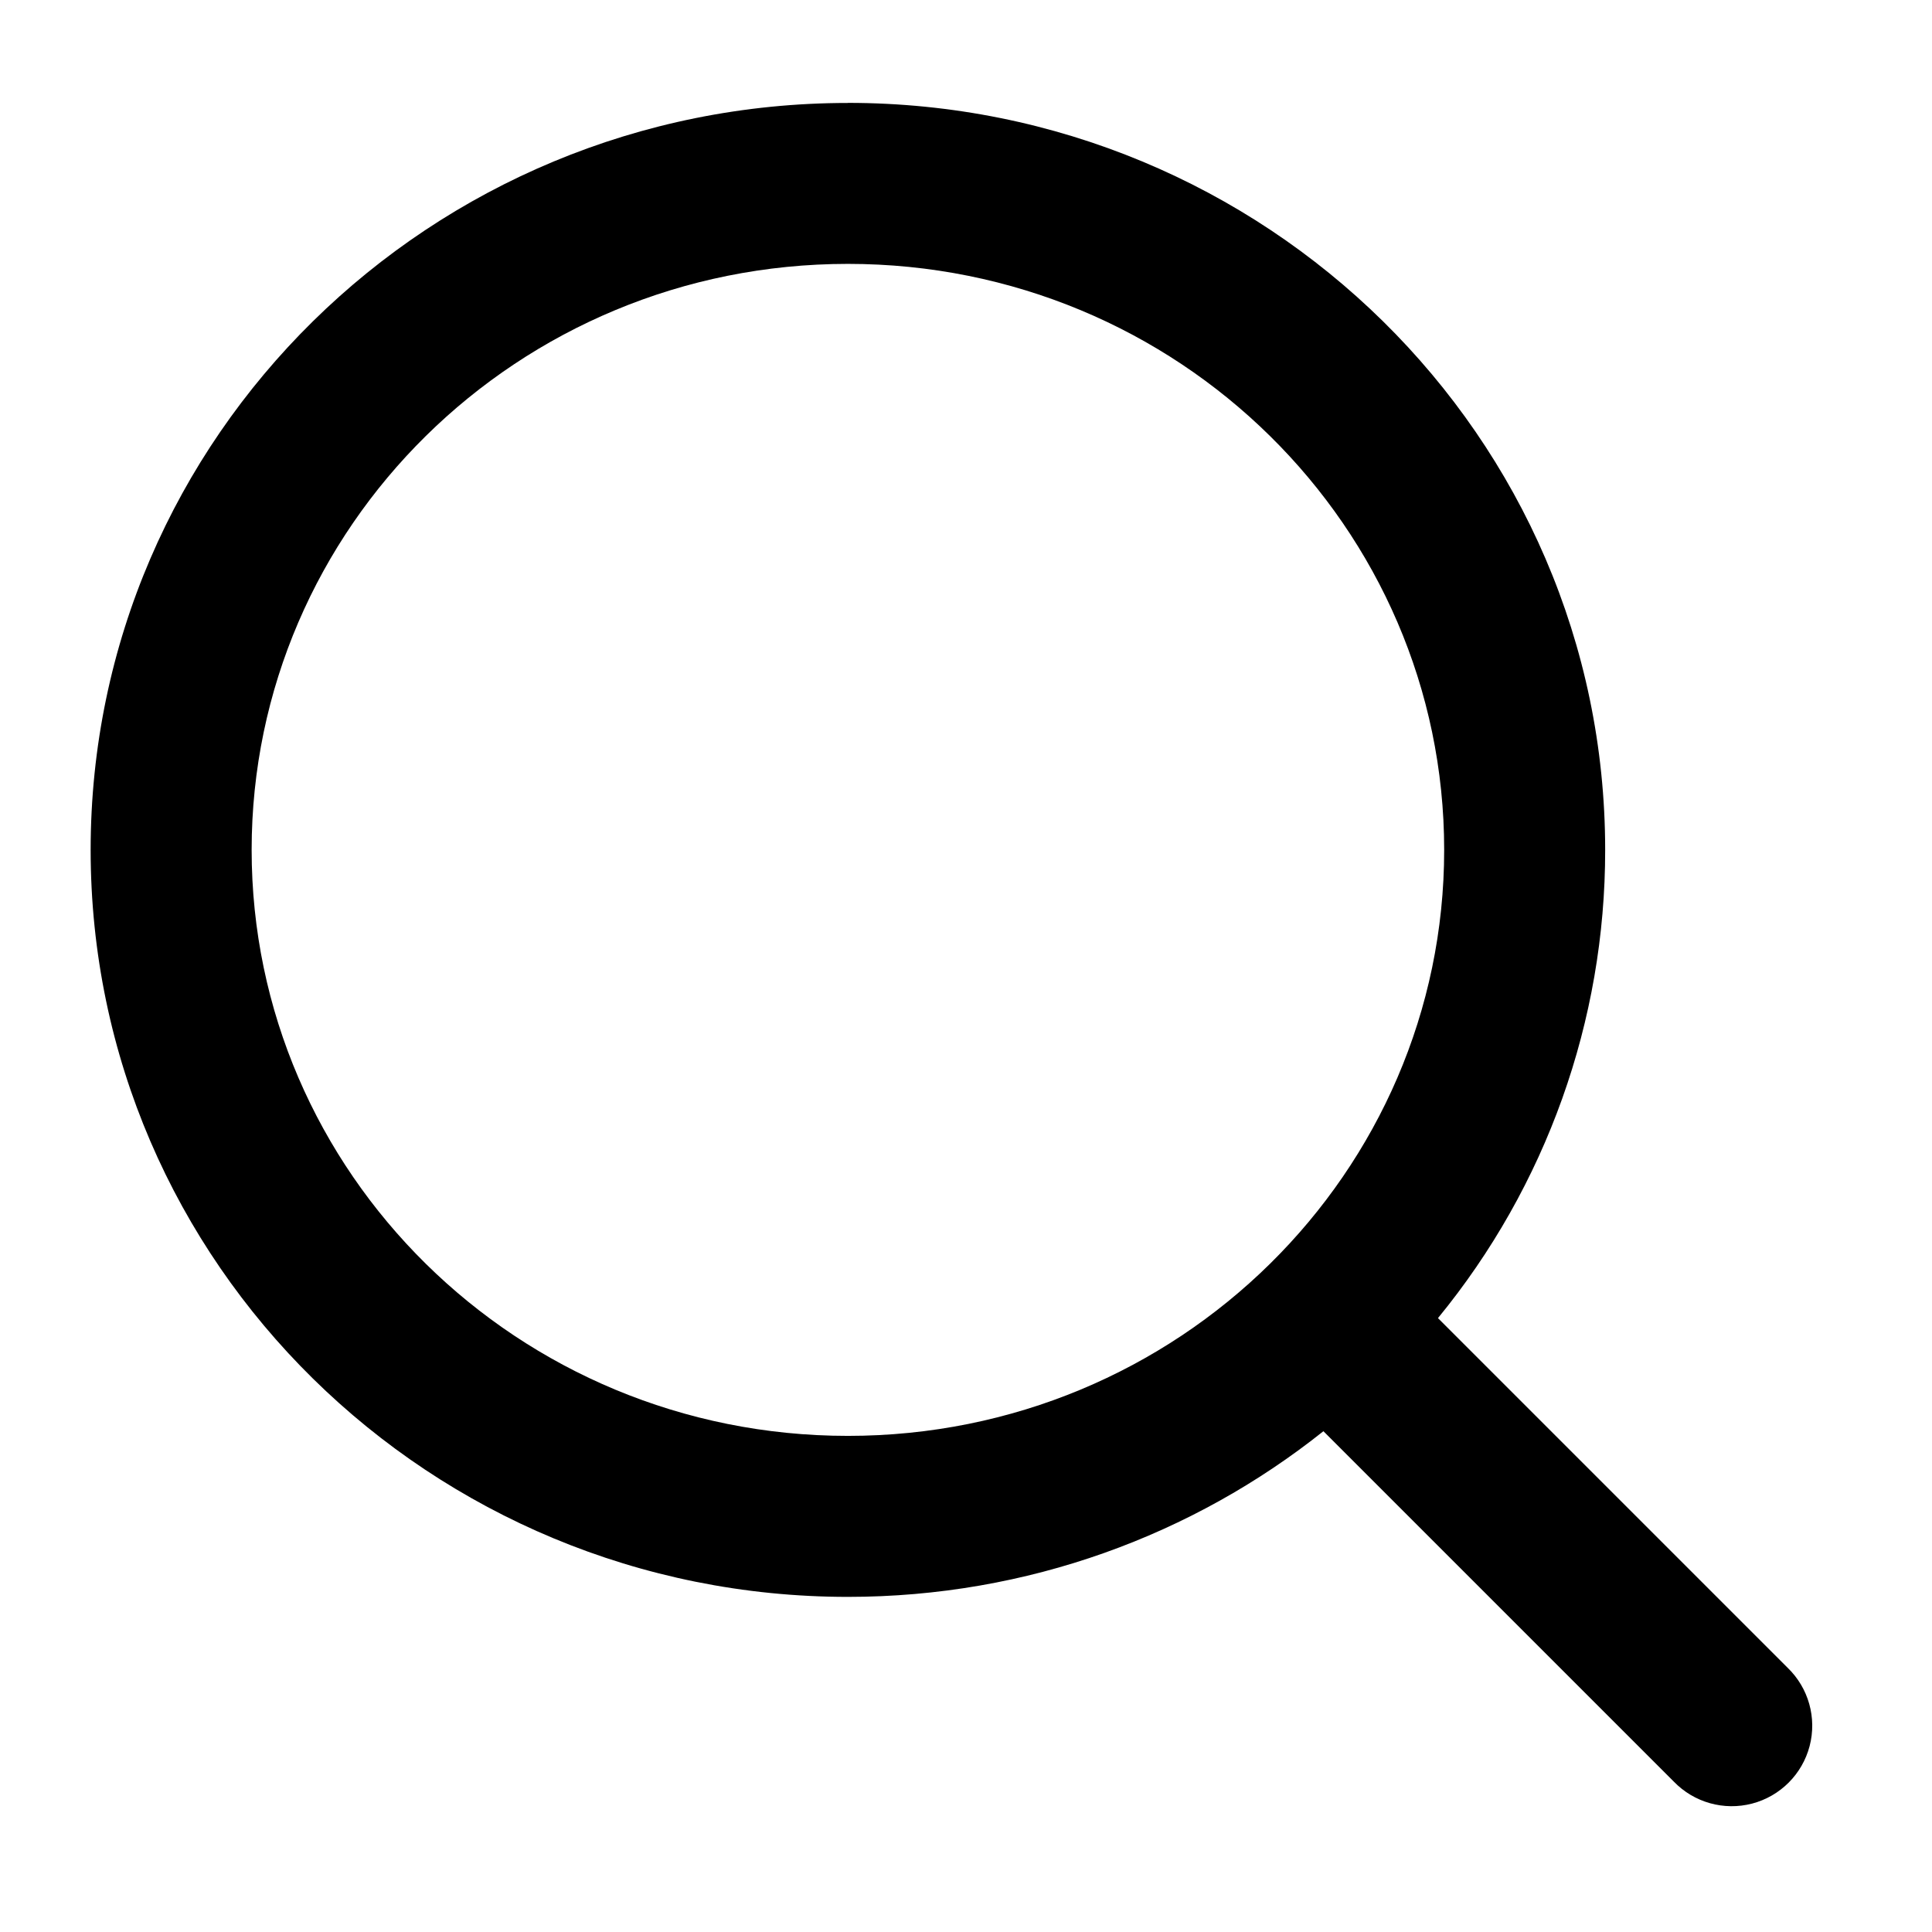
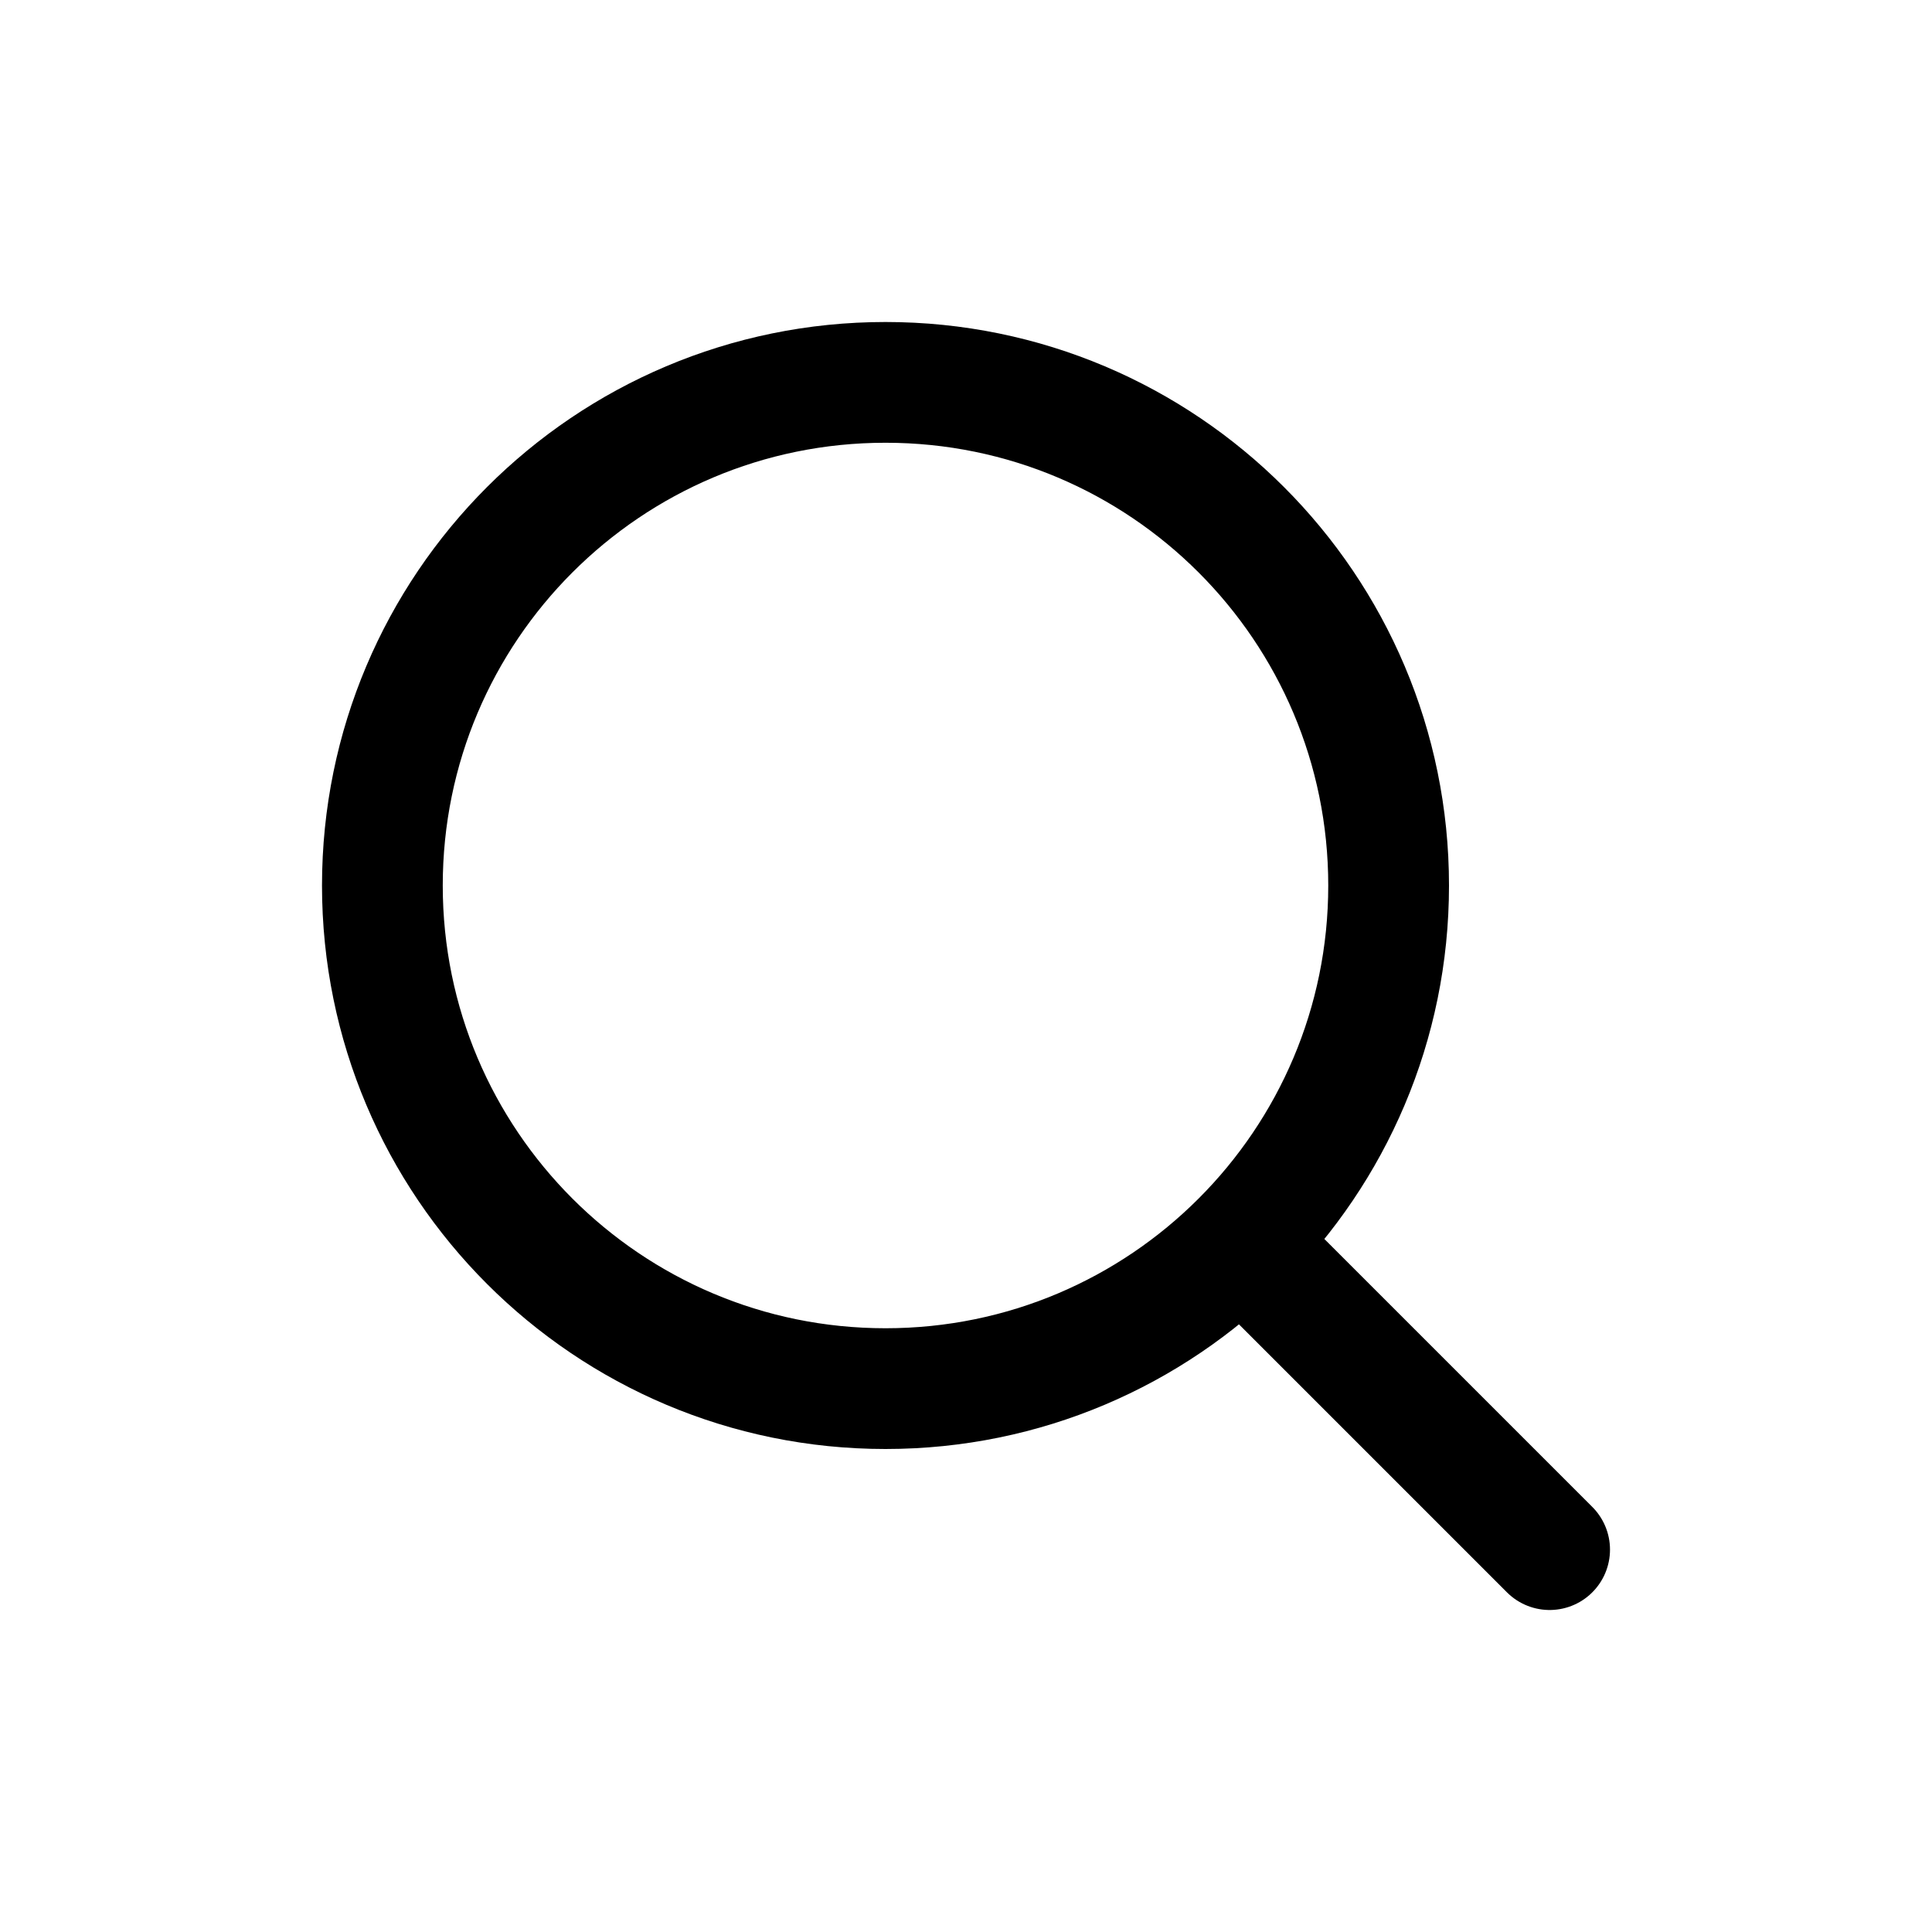
- <svg xmlns="http://www.w3.org/2000/svg" role="img" height="22" width="22" class="Svg-sc-1bi12j5-0 jgfuCe search-icon" viewBox="0 0 24 24">
-   <path d="M10.533 1.279c-5.18 0-9.407 4.14-9.407 9.279s4.226 9.279 9.407 9.279c2.234 0 4.29-.77 5.907-2.058l4.353 4.353a1 1 0 101.414-1.414l-4.344-4.344a9.157 9.157 0 002.077-5.816c0-5.14-4.226-9.28-9.407-9.28zm-7.407 9.279c0-4.006 3.302-7.28 7.407-7.28s7.407 3.274 7.407 7.28-3.302 7.279-7.407 7.279-7.407-3.273-7.407-7.28z" />
+ <svg width="28" height="28" fill="none" viewBox="0 0 24 24">
+   <path stroke="black" stroke-linecap="round" stroke-linejoin="round" stroke-width="1.5" d="M19.25 19.25L15.5 15.5M4.75 11C4.75 7.548 7.548 4.75 11 4.75C14.452 4.75 17.25 7.548 17.25 11C17.25 14.452 14.452 17.25 11 17.25C7.548 17.25 4.75 14.452 4.75 11Z" />
</svg>
